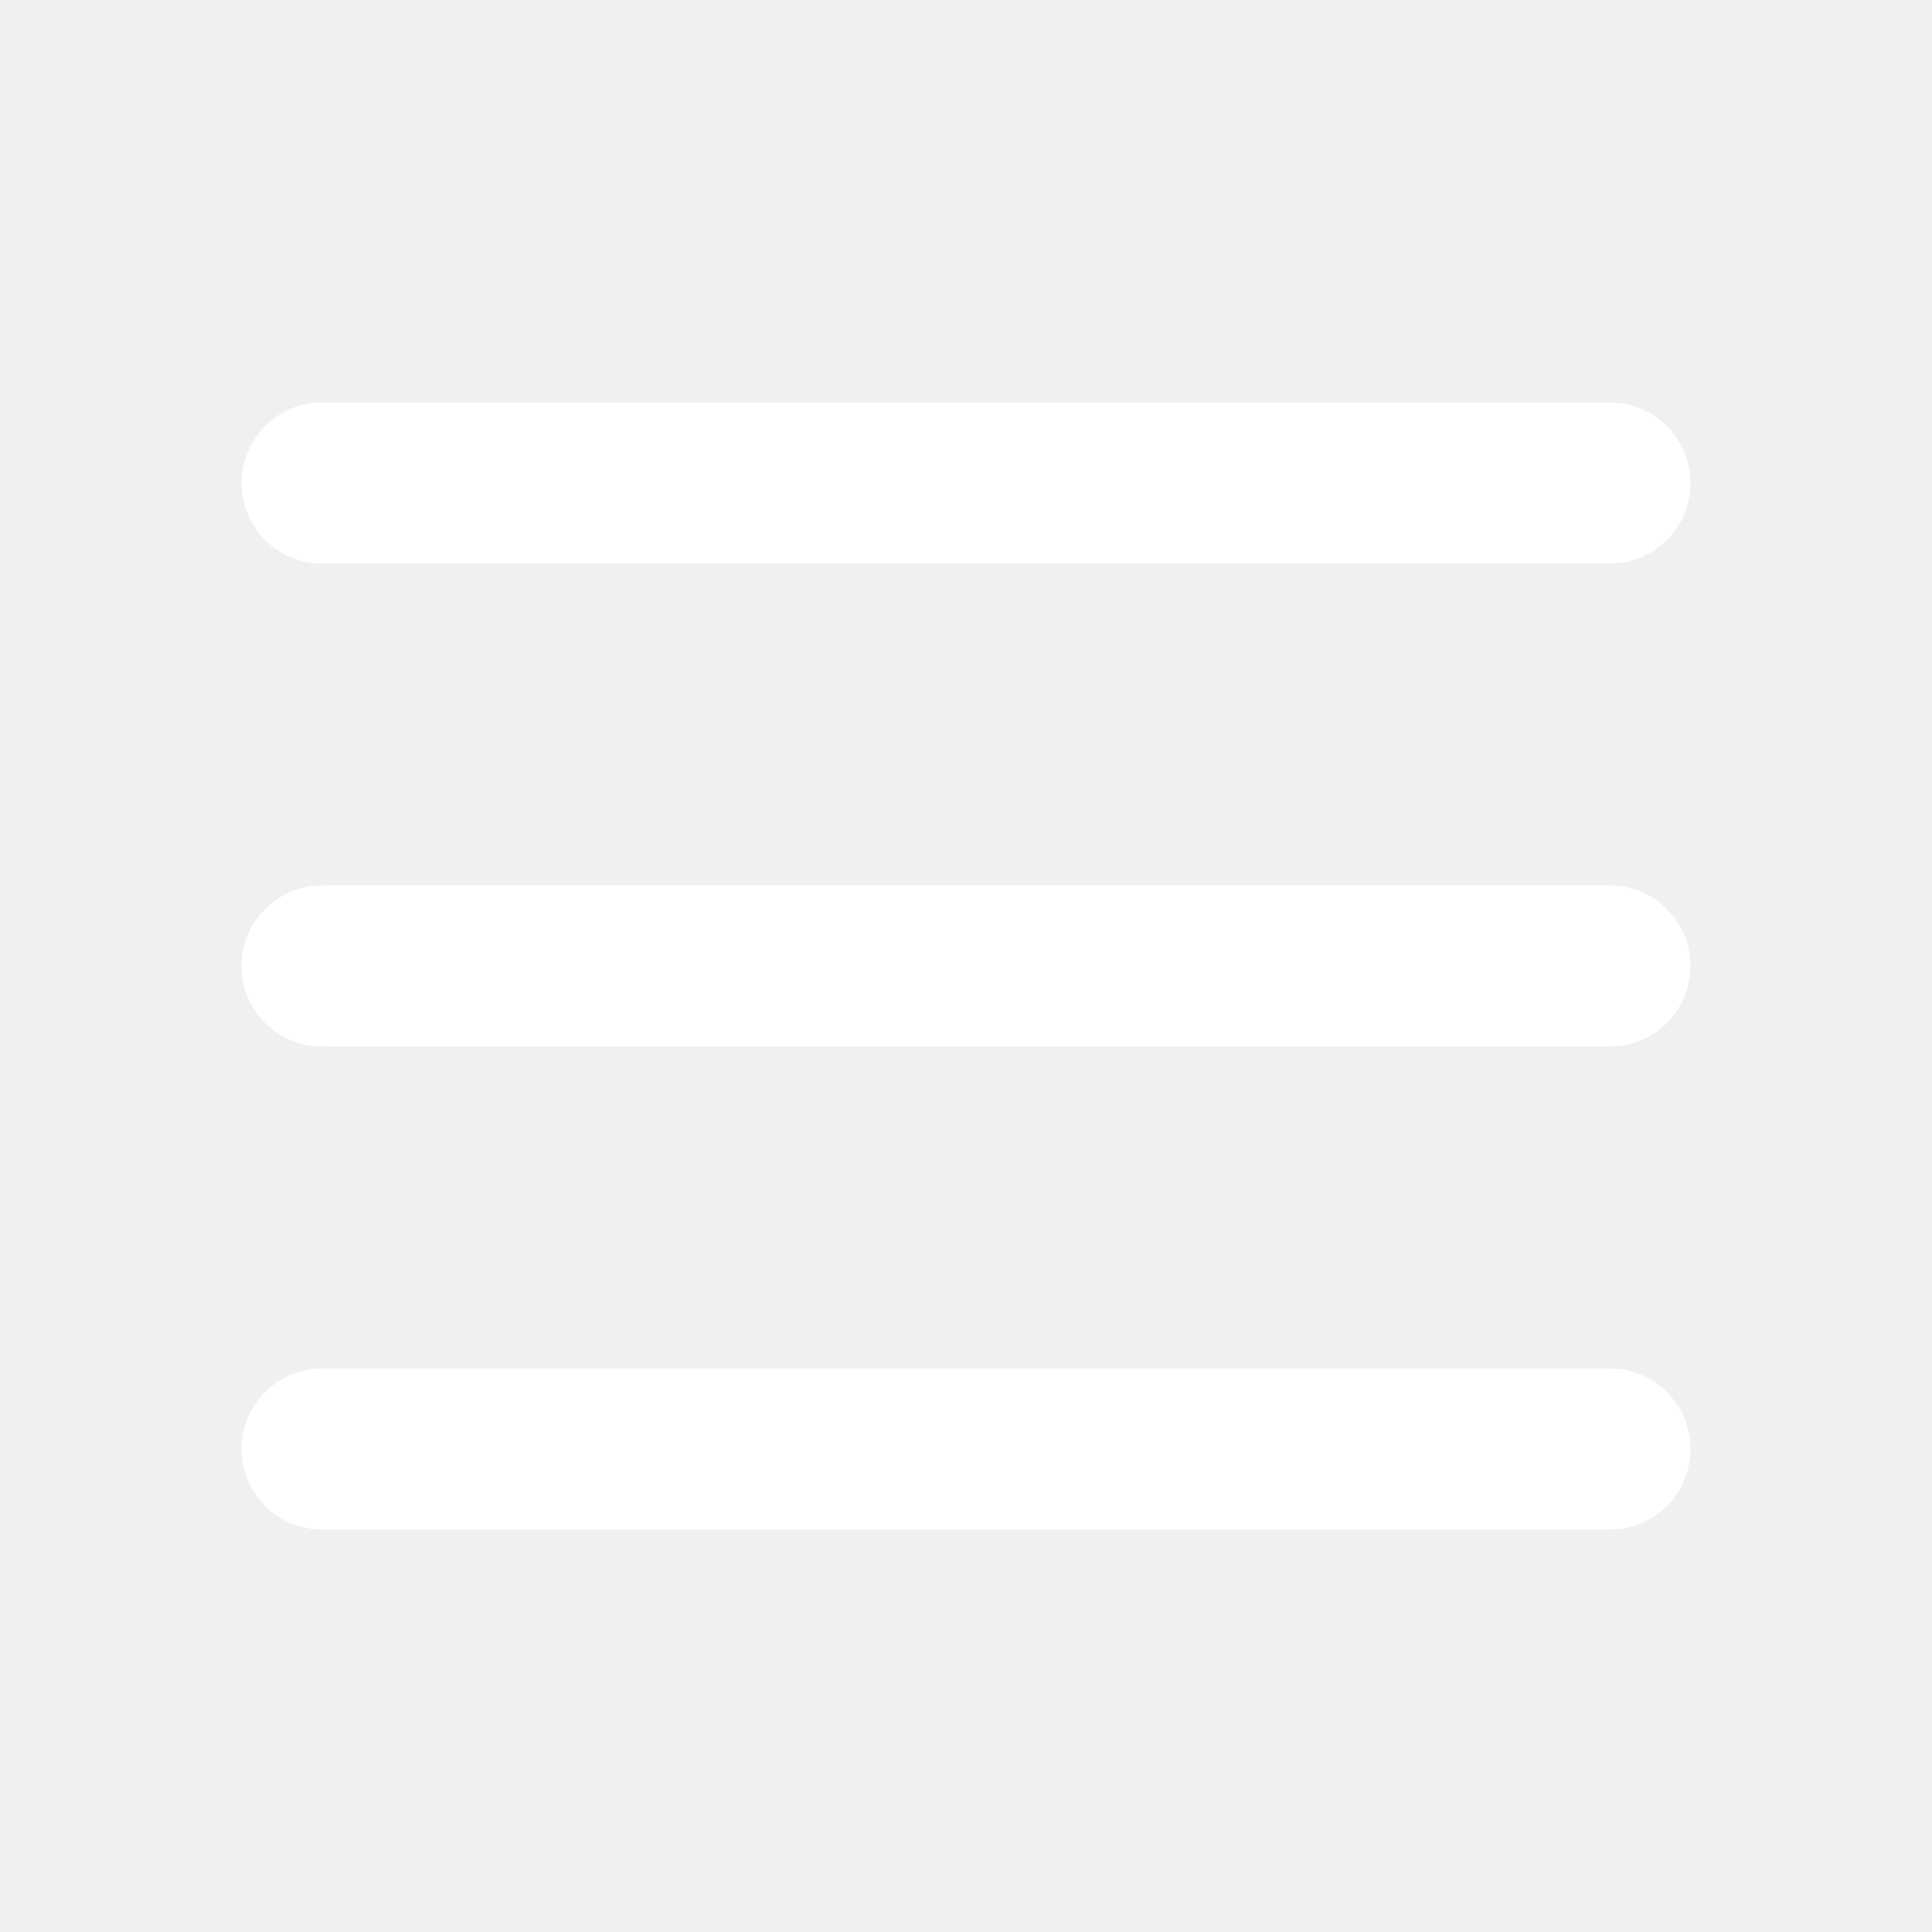
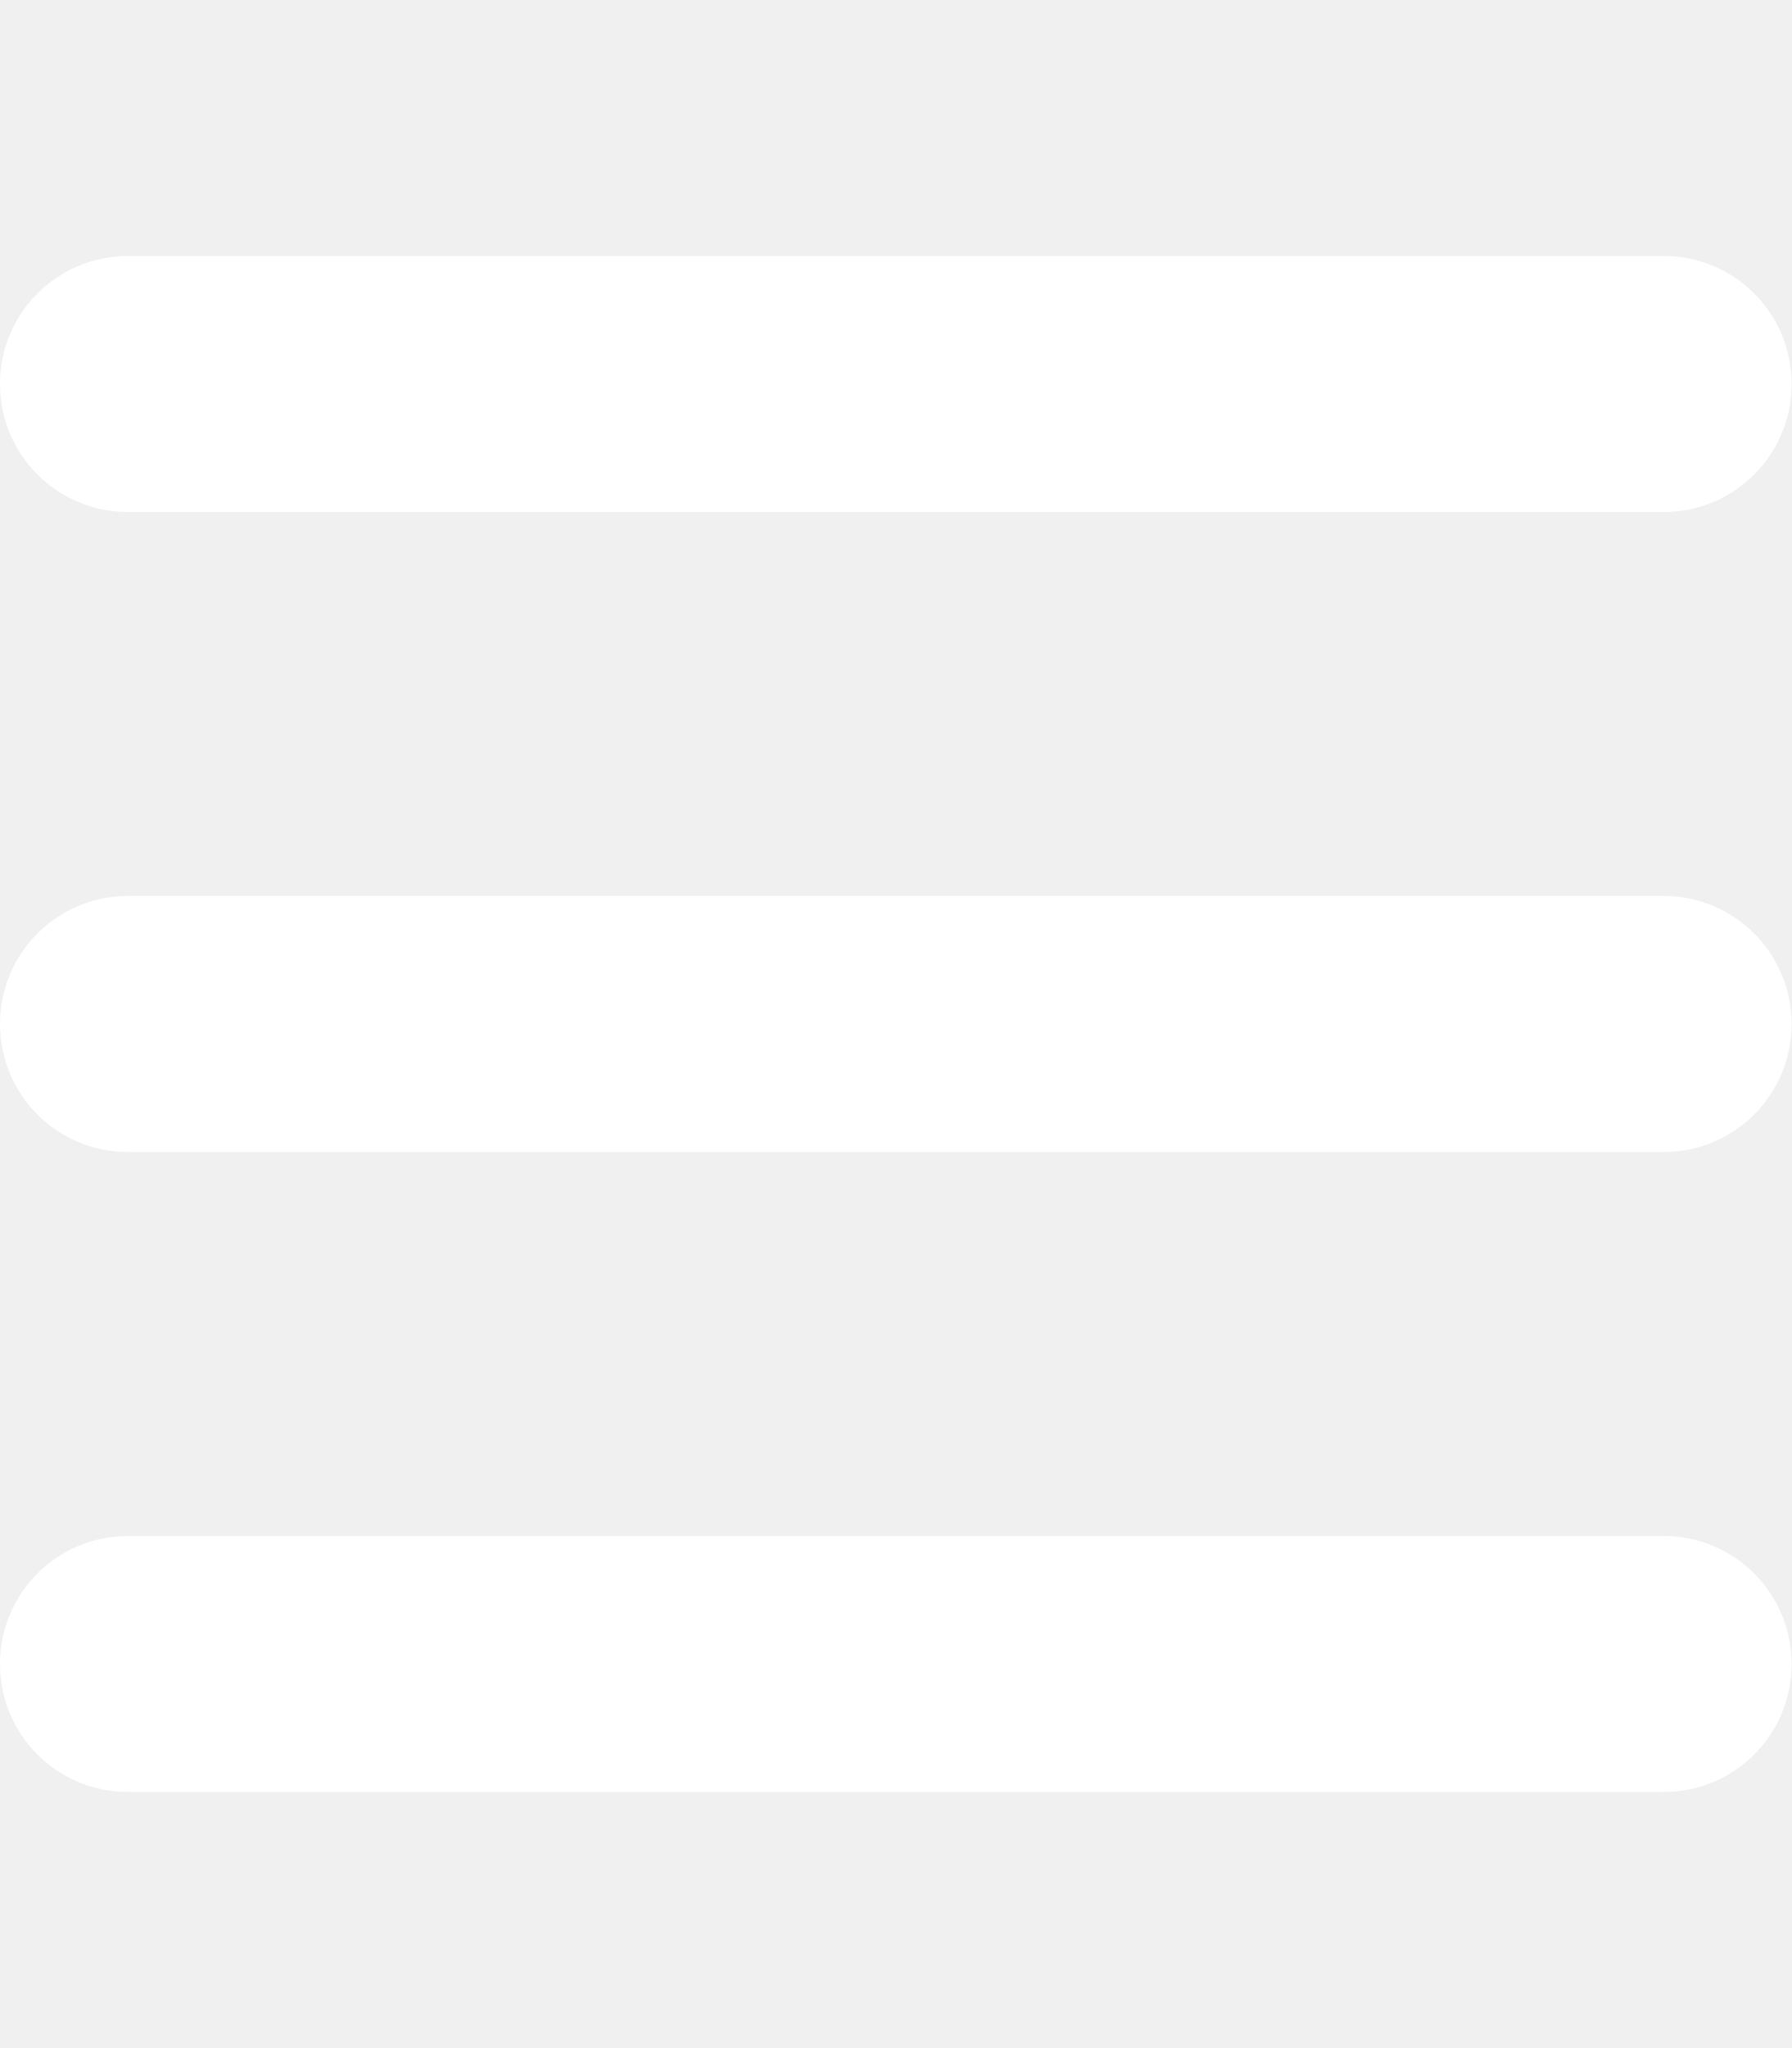
- <svg xmlns="http://www.w3.org/2000/svg" width="800px" height="800px" viewBox="0 0 24 24" fill="none">
-   <g id="SVGRepo_bgCarrier" stroke-width="0" />
-   <g id="SVGRepo_tracerCarrier" stroke-linecap="round" stroke-linejoin="round" />
-   <g id="SVGRepo_iconCarrier">
-     <path d="M4 6H20M4 12H20M4 18H20" stroke="#ffffff" stroke-width="2" stroke-linecap="round" stroke-linejoin="round" />
-   </g>
+ <svg xmlns="http://www.w3.org/2000/svg" viewBox="0 0 448 512">
+   <path fill="#ffffff" d="M0 96C0 78.3 14.3 64 32 64H416c17.7 0 32 14.3 32 32s-14.3 32-32 32H32C14.3 128 0 113.7 0 96zM0 256c0-17.7 14.3-32 32-32H416c17.7 0 32 14.3 32 32s-14.3 32-32 32H32c-17.7 0-32-14.3-32-32zM448 416c0 17.7-14.3 32-32 32H32c-17.7 0-32-14.3-32-32s14.3-32 32-32H416c17.7 0 32 14.3 32 32z" />
</svg>
